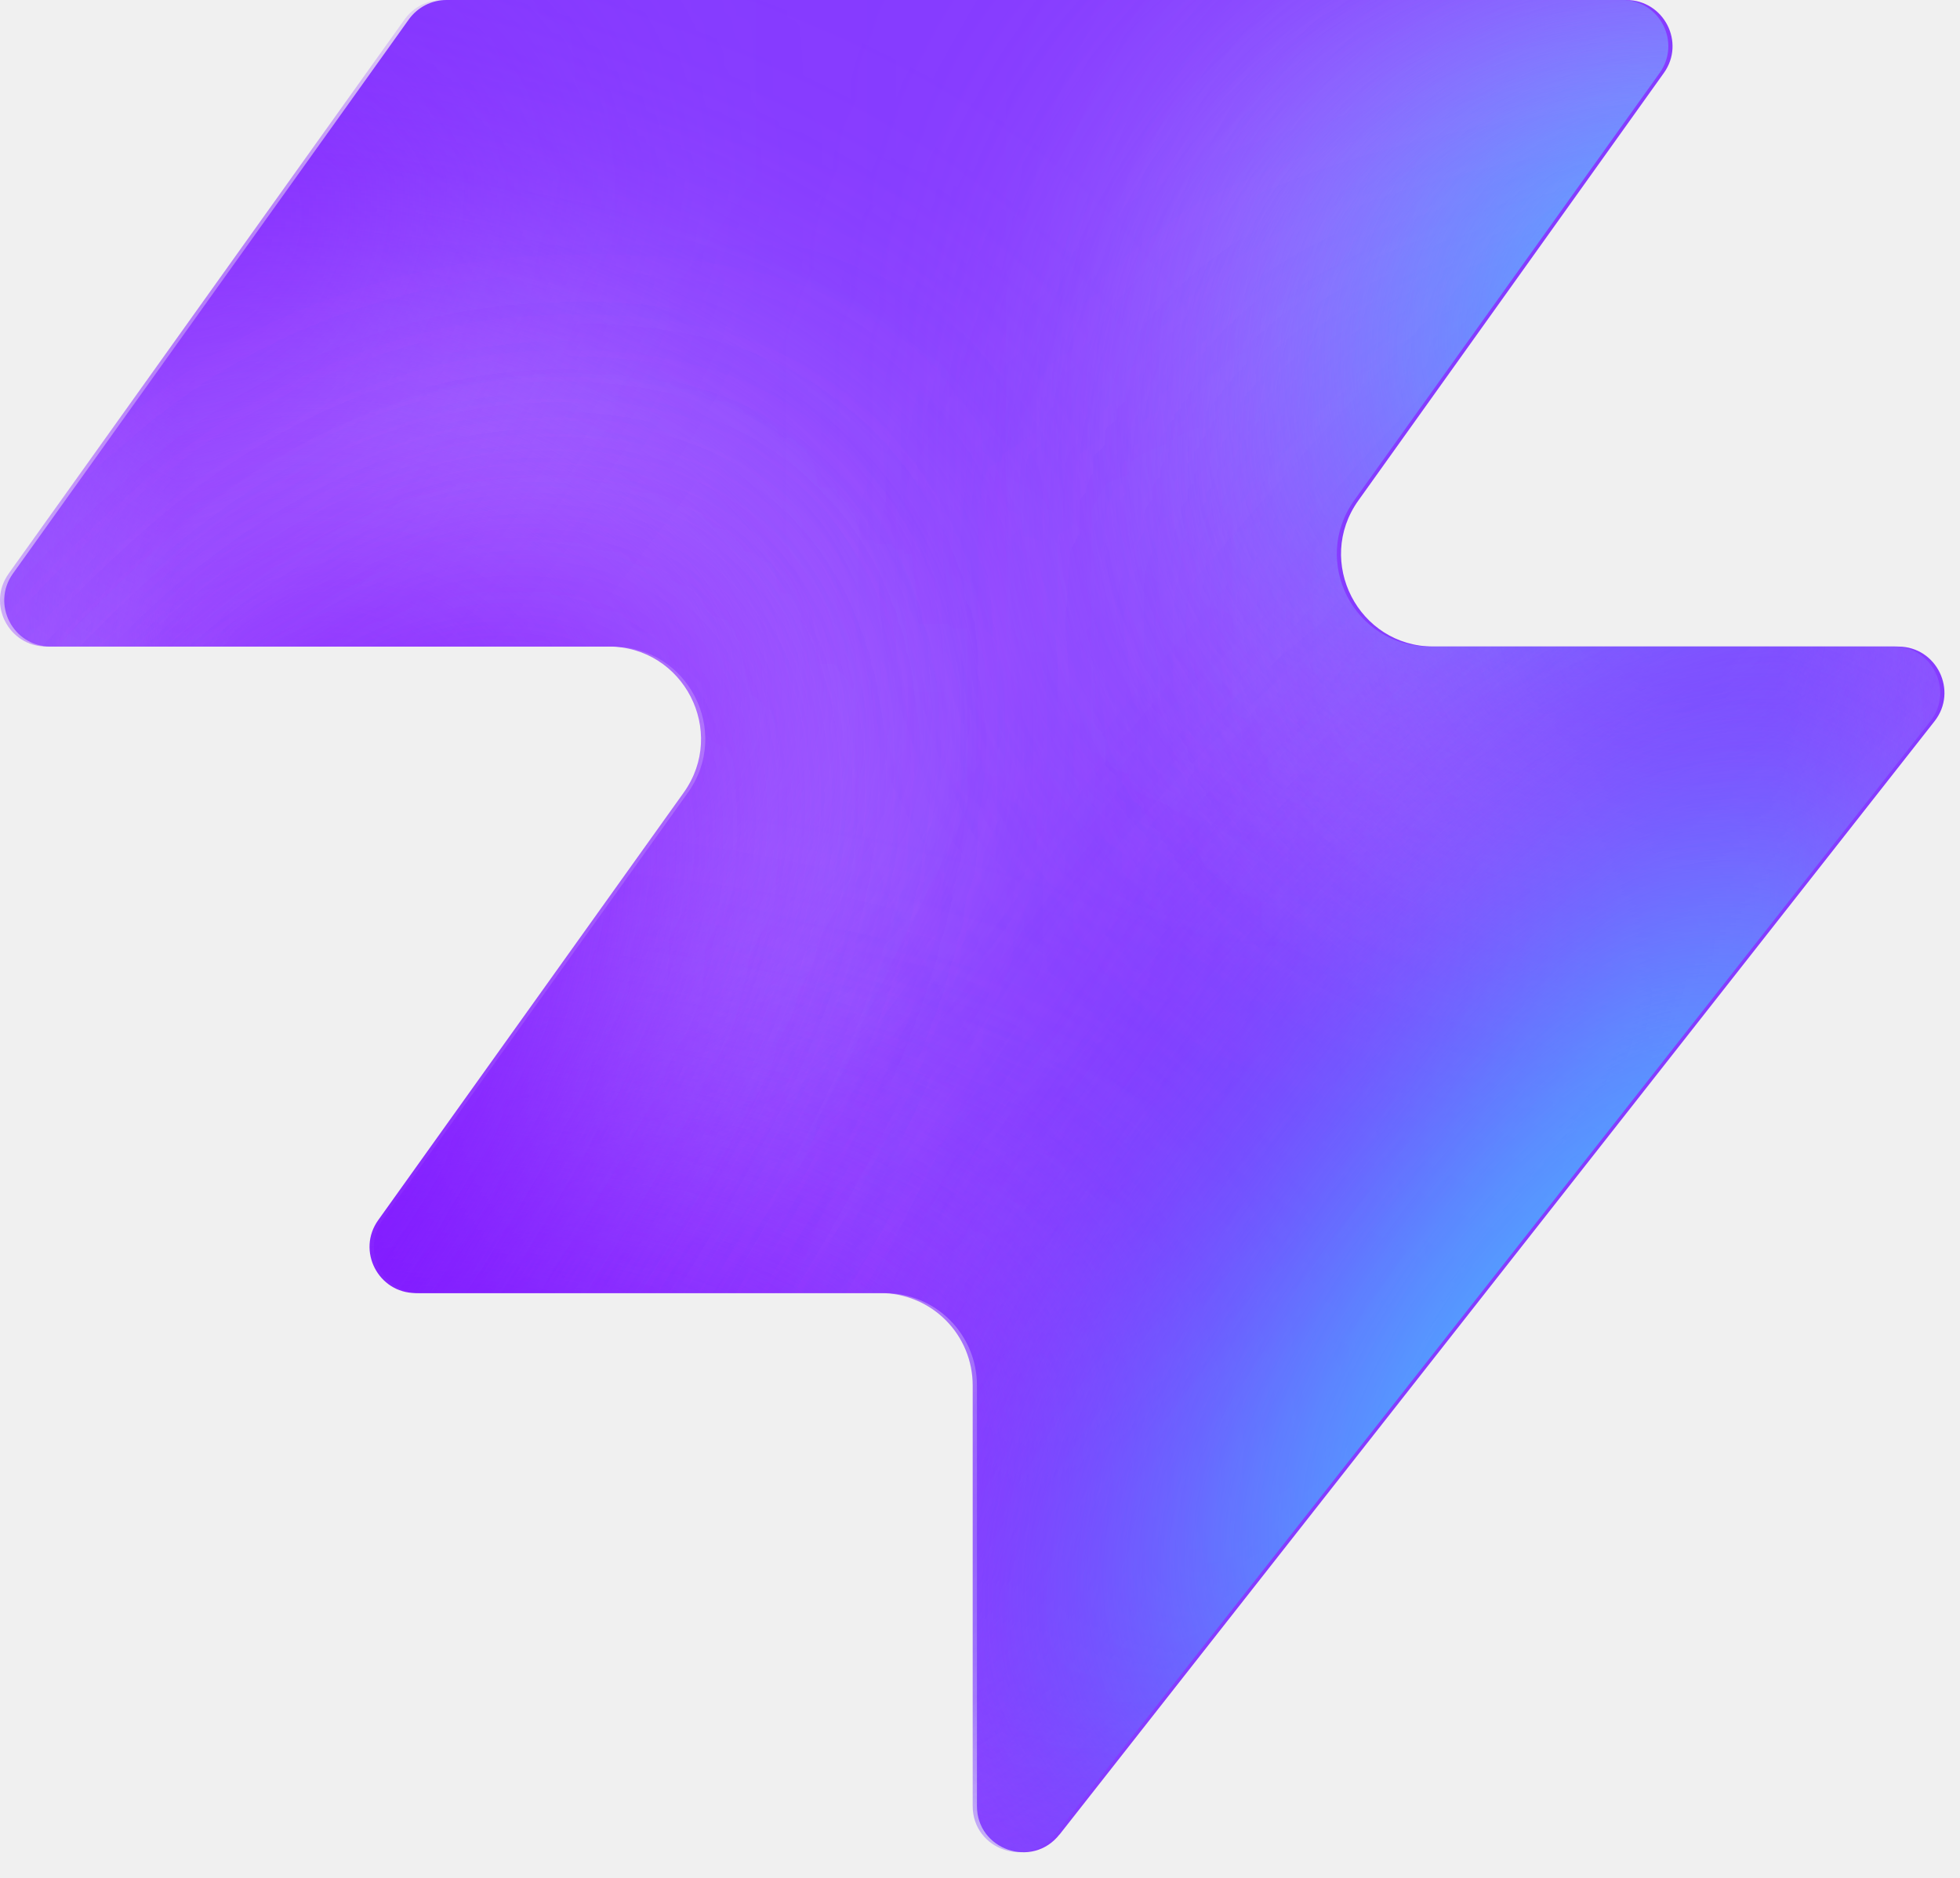
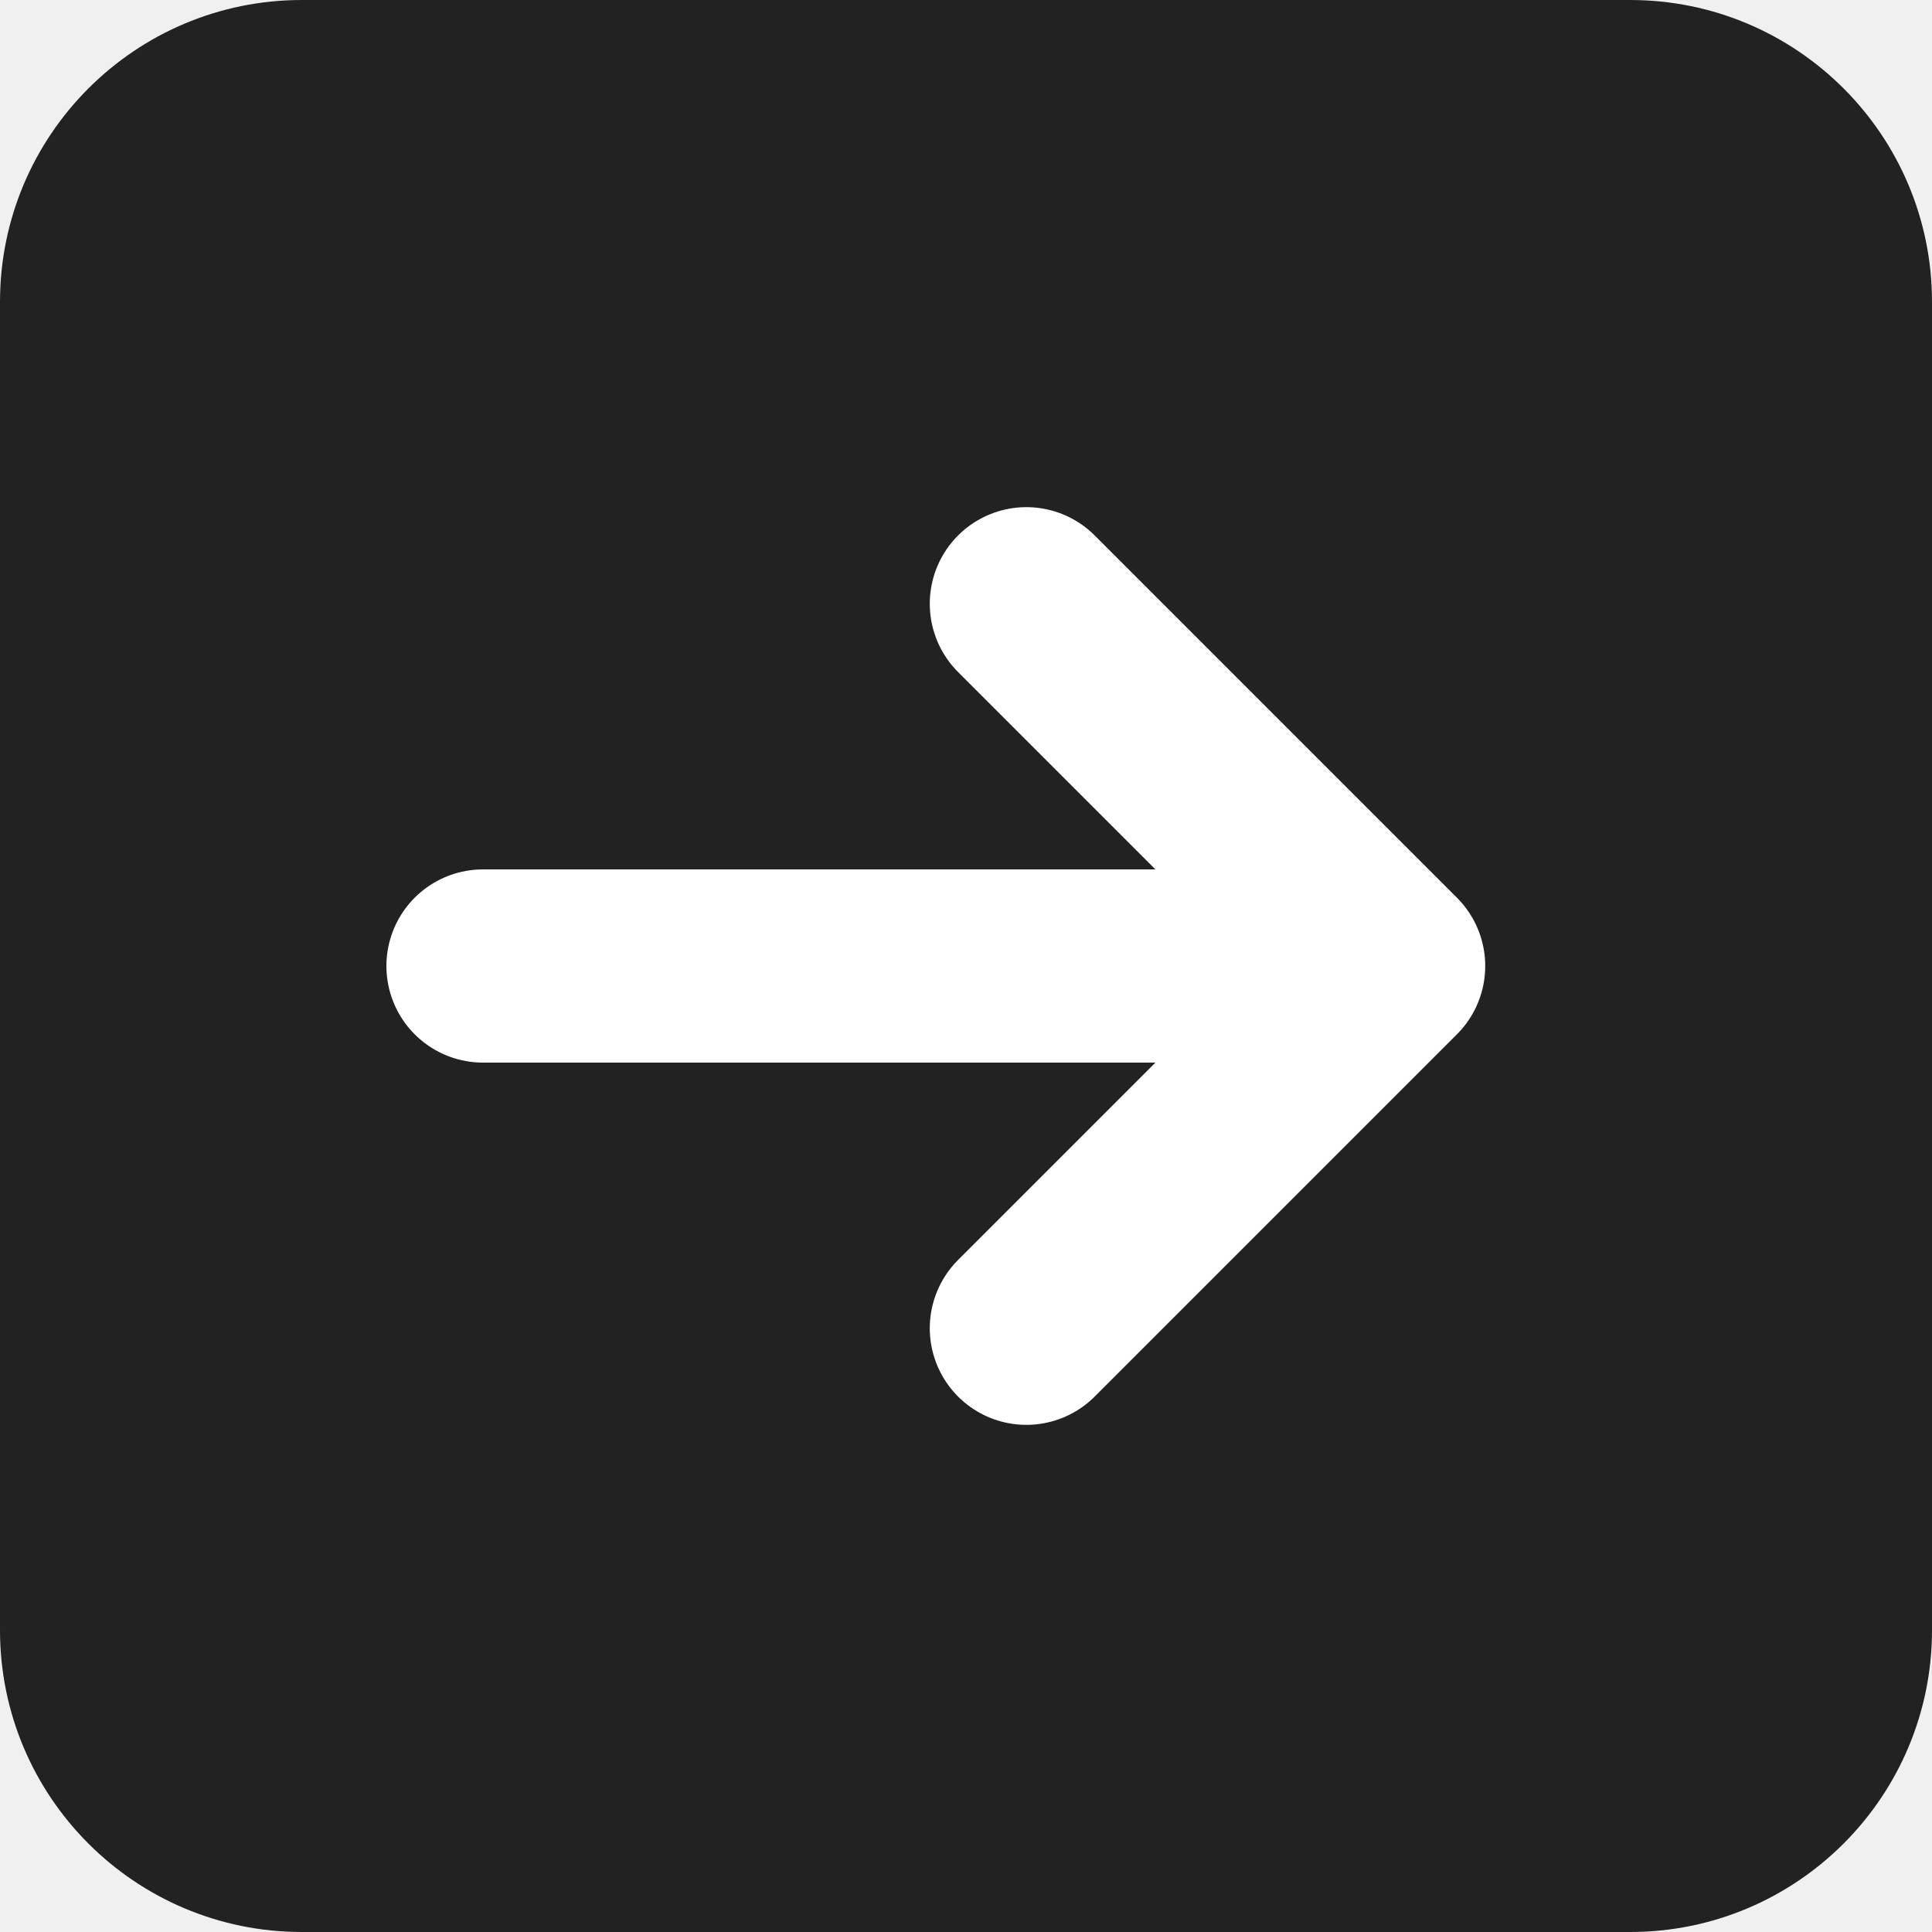
- <svg xmlns="http://www.w3.org/2000/svg" width="48" height="46" fill="none" viewBox="0 0 48 46">
-   <path fill="#863bff" d="M25.946 44.938c-.664.845-2.021.375-2.021-.698V33.937a2.26 2.26 0 0 0-2.262-2.262H10.287c-.92 0-1.456-1.04-.92-1.788l7.48-10.471c1.07-1.497 0-3.578-1.842-3.578H1.237c-.92 0-1.456-1.04-.92-1.788L10.013.474c.214-.297.556-.474.92-.474h28.894c.92 0 1.456 1.04.92 1.788l-7.48 10.471c-1.07 1.498 0 3.579 1.842 3.579h11.377c.943 0 1.473 1.088.89 1.83L25.947 44.94z" style="fill:#863bff;fill:color(display-p3 .525 .23 1);fill-opacity:1" />
-   <mask id="a" width="48" height="46" x="0" y="0" maskUnits="userSpaceOnUse" style="mask-type:alpha">
-     <path fill="#000" d="M25.842 44.938c-.664.844-2.021.375-2.021-.698V33.937a2.26 2.26 0 0 0-2.262-2.262H10.183c-.92 0-1.456-1.04-.92-1.788l7.48-10.471c1.07-1.498 0-3.579-1.842-3.579H1.133c-.92 0-1.456-1.04-.92-1.787L9.91.473c.214-.297.556-.474.92-.474h28.894c.92 0 1.456 1.04.92 1.788l-7.48 10.471c-1.07 1.498 0 3.578 1.842 3.578h11.377c.943 0 1.473 1.088.89 1.832L25.843 44.94z" style="fill:#000;fill-opacity:1" />
-   </mask>
-   <g mask="url(#a)">
-     <g filter="url(#b)">
-       <ellipse cx="5.508" cy="14.704" fill="#ede6ff" rx="5.508" ry="14.704" style="fill:#ede6ff;fill:color(display-p3 .927 .903 1);fill-opacity:1" transform="matrix(.00324 1 1 -.00324 -4.47 31.516)" />
-     </g>
-     <g filter="url(#c)">
-       <ellipse cx="10.399" cy="29.851" fill="#ede6ff" rx="10.399" ry="29.851" style="fill:#ede6ff;fill:color(display-p3 .927 .903 1);fill-opacity:1" transform="matrix(.00324 1 1 -.00324 -39.328 7.883)" />
-     </g>
-     <g filter="url(#d)">
-       <ellipse cx="5.508" cy="30.487" fill="#7e14ff" rx="5.508" ry="30.487" style="fill:#7e14ff;fill:color(display-p3 .492 .077 1);fill-opacity:1" transform="rotate(89.814 -25.913 -14.639)scale(1 -1)" />
-     </g>
-     <g filter="url(#e)">
-       <ellipse cx="5.508" cy="30.599" fill="#7e14ff" rx="5.508" ry="30.599" style="fill:#7e14ff;fill:color(display-p3 .492 .077 1);fill-opacity:1" transform="rotate(89.814 -32.644 -3.334)scale(1 -1)" />
-     </g>
-     <g filter="url(#f)">
-       <ellipse cx="5.508" cy="30.599" fill="#7e14ff" rx="5.508" ry="30.599" style="fill:#7e14ff;fill:color(display-p3 .492 .077 1);fill-opacity:1" transform="matrix(.00324 1 1 -.00324 -34.34 30.47)" />
-     </g>
-     <g filter="url(#g)">
-       <ellipse cx="14.072" cy="22.078" fill="#ede6ff" rx="14.072" ry="22.078" style="fill:#ede6ff;fill:color(display-p3 .927 .903 1);fill-opacity:1" transform="rotate(93.35 24.506 48.493)scale(-1 1)" />
-     </g>
-     <g filter="url(#h)">
-       <ellipse cx="3.47" cy="21.501" fill="#7e14ff" rx="3.47" ry="21.501" style="fill:#7e14ff;fill:color(display-p3 .492 .077 1);fill-opacity:1" transform="rotate(89.009 28.708 47.59)scale(-1 1)" />
-     </g>
-     <g filter="url(#i)">
-       <ellipse cx="3.47" cy="21.501" fill="#7e14ff" rx="3.47" ry="21.501" style="fill:#7e14ff;fill:color(display-p3 .492 .077 1);fill-opacity:1" transform="rotate(89.009 28.708 47.59)scale(-1 1)" />
-     </g>
-     <g filter="url(#j)">
-       <ellipse cx=".387" cy="8.972" fill="#7e14ff" rx="4.407" ry="29.108" style="fill:#7e14ff;fill:color(display-p3 .492 .077 1);fill-opacity:1" transform="rotate(39.51 .387 8.972)" />
-     </g>
-     <g filter="url(#k)">
-       <ellipse cx="47.523" cy="-6.092" fill="#7e14ff" rx="4.407" ry="29.108" style="fill:#7e14ff;fill:color(display-p3 .492 .077 1);fill-opacity:1" transform="rotate(37.892 47.523 -6.092)" />
-     </g>
-     <g filter="url(#l)">
-       <ellipse cx="41.412" cy="6.333" fill="#47bfff" rx="5.971" ry="9.665" style="fill:#47bfff;fill:color(display-p3 .28 .748 1);fill-opacity:1" transform="rotate(37.892 41.412 6.333)" />
-     </g>
-     <g filter="url(#m)">
-       <ellipse cx="-1.879" cy="38.332" fill="#7e14ff" rx="4.407" ry="29.108" style="fill:#7e14ff;fill:color(display-p3 .492 .077 1);fill-opacity:1" transform="rotate(37.892 -1.88 38.332)" />
-     </g>
-     <g filter="url(#n)">
-       <ellipse cx="-1.879" cy="38.332" fill="#7e14ff" rx="4.407" ry="29.108" style="fill:#7e14ff;fill:color(display-p3 .492 .077 1);fill-opacity:1" transform="rotate(37.892 -1.88 38.332)" />
-     </g>
-     <g filter="url(#o)">
-       <ellipse cx="35.651" cy="29.907" fill="#7e14ff" rx="4.407" ry="29.108" style="fill:#7e14ff;fill:color(display-p3 .492 .077 1);fill-opacity:1" transform="rotate(37.892 35.651 29.907)" />
-     </g>
-     <g filter="url(#p)">
-       <ellipse cx="38.418" cy="32.4" fill="#47bfff" rx="5.971" ry="15.297" style="fill:#47bfff;fill:color(display-p3 .28 .748 1);fill-opacity:1" transform="rotate(37.892 38.418 32.4)" />
-     </g>
-   </g>
-   <defs>
-     <filter id="b" width="60.045" height="41.654" x="-19.77" y="16.149" color-interpolation-filters="sRGB" filterUnits="userSpaceOnUse">
-       <feFlood flood-opacity="0" result="BackgroundImageFix" />
-       <feBlend in="SourceGraphic" in2="BackgroundImageFix" result="shape" />
-       <feGaussianBlur result="effect1_foregroundBlur_2002_17158" stdDeviation="7.659" />
-     </filter>
-     <filter id="c" width="90.34" height="51.437" x="-54.613" y="-7.533" color-interpolation-filters="sRGB" filterUnits="userSpaceOnUse">
-       <feFlood flood-opacity="0" result="BackgroundImageFix" />
-       <feBlend in="SourceGraphic" in2="BackgroundImageFix" result="shape" />
-       <feGaussianBlur result="effect1_foregroundBlur_2002_17158" stdDeviation="7.659" />
-     </filter>
-     <filter id="d" width="79.355" height="29.4" x="-49.64" y="2.03" color-interpolation-filters="sRGB" filterUnits="userSpaceOnUse">
-       <feFlood flood-opacity="0" result="BackgroundImageFix" />
-       <feBlend in="SourceGraphic" in2="BackgroundImageFix" result="shape" />
-       <feGaussianBlur result="effect1_foregroundBlur_2002_17158" stdDeviation="4.596" />
-     </filter>
-     <filter id="e" width="79.579" height="29.4" x="-45.045" y="20.029" color-interpolation-filters="sRGB" filterUnits="userSpaceOnUse">
-       <feFlood flood-opacity="0" result="BackgroundImageFix" />
-       <feBlend in="SourceGraphic" in2="BackgroundImageFix" result="shape" />
-       <feGaussianBlur result="effect1_foregroundBlur_2002_17158" stdDeviation="4.596" />
-     </filter>
-     <filter id="f" width="79.579" height="29.4" x="-43.513" y="21.178" color-interpolation-filters="sRGB" filterUnits="userSpaceOnUse">
-       <feFlood flood-opacity="0" result="BackgroundImageFix" />
-       <feBlend in="SourceGraphic" in2="BackgroundImageFix" result="shape" />
-       <feGaussianBlur result="effect1_foregroundBlur_2002_17158" stdDeviation="4.596" />
-     </filter>
-     <filter id="g" width="74.749" height="58.852" x="15.756" y="-17.901" color-interpolation-filters="sRGB" filterUnits="userSpaceOnUse">
-       <feFlood flood-opacity="0" result="BackgroundImageFix" />
-       <feBlend in="SourceGraphic" in2="BackgroundImageFix" result="shape" />
-       <feGaussianBlur result="effect1_foregroundBlur_2002_17158" stdDeviation="7.659" />
-     </filter>
-     <filter id="h" width="61.377" height="25.362" x="23.548" y="2.284" color-interpolation-filters="sRGB" filterUnits="userSpaceOnUse">
-       <feFlood flood-opacity="0" result="BackgroundImageFix" />
-       <feBlend in="SourceGraphic" in2="BackgroundImageFix" result="shape" />
-       <feGaussianBlur result="effect1_foregroundBlur_2002_17158" stdDeviation="4.596" />
-     </filter>
-     <filter id="i" width="61.377" height="25.362" x="23.548" y="2.284" color-interpolation-filters="sRGB" filterUnits="userSpaceOnUse">
-       <feFlood flood-opacity="0" result="BackgroundImageFix" />
-       <feBlend in="SourceGraphic" in2="BackgroundImageFix" result="shape" />
-       <feGaussianBlur result="effect1_foregroundBlur_2002_17158" stdDeviation="4.596" />
-     </filter>
-     <filter id="j" width="56.045" height="63.649" x="-27.636" y="-22.853" color-interpolation-filters="sRGB" filterUnits="userSpaceOnUse">
-       <feFlood flood-opacity="0" result="BackgroundImageFix" />
-       <feBlend in="SourceGraphic" in2="BackgroundImageFix" result="shape" />
-       <feGaussianBlur result="effect1_foregroundBlur_2002_17158" stdDeviation="4.596" />
-     </filter>
-     <filter id="k" width="54.814" height="64.646" x="20.116" y="-38.415" color-interpolation-filters="sRGB" filterUnits="userSpaceOnUse">
-       <feFlood flood-opacity="0" result="BackgroundImageFix" />
-       <feBlend in="SourceGraphic" in2="BackgroundImageFix" result="shape" />
-       <feGaussianBlur result="effect1_foregroundBlur_2002_17158" stdDeviation="4.596" />
-     </filter>
-     <filter id="l" width="33.541" height="35.313" x="24.641" y="-11.323" color-interpolation-filters="sRGB" filterUnits="userSpaceOnUse">
-       <feFlood flood-opacity="0" result="BackgroundImageFix" />
-       <feBlend in="SourceGraphic" in2="BackgroundImageFix" result="shape" />
-       <feGaussianBlur result="effect1_foregroundBlur_2002_17158" stdDeviation="4.596" />
-     </filter>
-     <filter id="m" width="54.814" height="64.646" x="-29.286" y="6.009" color-interpolation-filters="sRGB" filterUnits="userSpaceOnUse">
-       <feFlood flood-opacity="0" result="BackgroundImageFix" />
-       <feBlend in="SourceGraphic" in2="BackgroundImageFix" result="shape" />
-       <feGaussianBlur result="effect1_foregroundBlur_2002_17158" stdDeviation="4.596" />
-     </filter>
-     <filter id="n" width="54.814" height="64.646" x="-29.286" y="6.009" color-interpolation-filters="sRGB" filterUnits="userSpaceOnUse">
-       <feFlood flood-opacity="0" result="BackgroundImageFix" />
-       <feBlend in="SourceGraphic" in2="BackgroundImageFix" result="shape" />
-       <feGaussianBlur result="effect1_foregroundBlur_2002_17158" stdDeviation="4.596" />
-     </filter>
-     <filter id="o" width="54.814" height="64.646" x="8.244" y="-2.416" color-interpolation-filters="sRGB" filterUnits="userSpaceOnUse">
-       <feFlood flood-opacity="0" result="BackgroundImageFix" />
-       <feBlend in="SourceGraphic" in2="BackgroundImageFix" result="shape" />
-       <feGaussianBlur result="effect1_foregroundBlur_2002_17158" stdDeviation="4.596" />
-     </filter>
-     <filter id="p" width="39.409" height="43.623" x="18.713" y="10.588" color-interpolation-filters="sRGB" filterUnits="userSpaceOnUse">
-       <feFlood flood-opacity="0" result="BackgroundImageFix" />
-       <feBlend in="SourceGraphic" in2="BackgroundImageFix" result="shape" />
-       <feGaussianBlur result="effect1_foregroundBlur_2002_17158" stdDeviation="4.596" />
-     </filter>
-   </defs>
+ <svg xmlns="http://www.w3.org/2000/svg" viewBox="0 0 32 32">
+   <rect width="32" height="32" rx="5" fill="#222222" />
+   <path d="M8 16h15M17 10l6 6-6 6" fill="none" stroke="#fff" stroke-width="3.2" stroke-linecap="round" stroke-linejoin="round" />
</svg>
